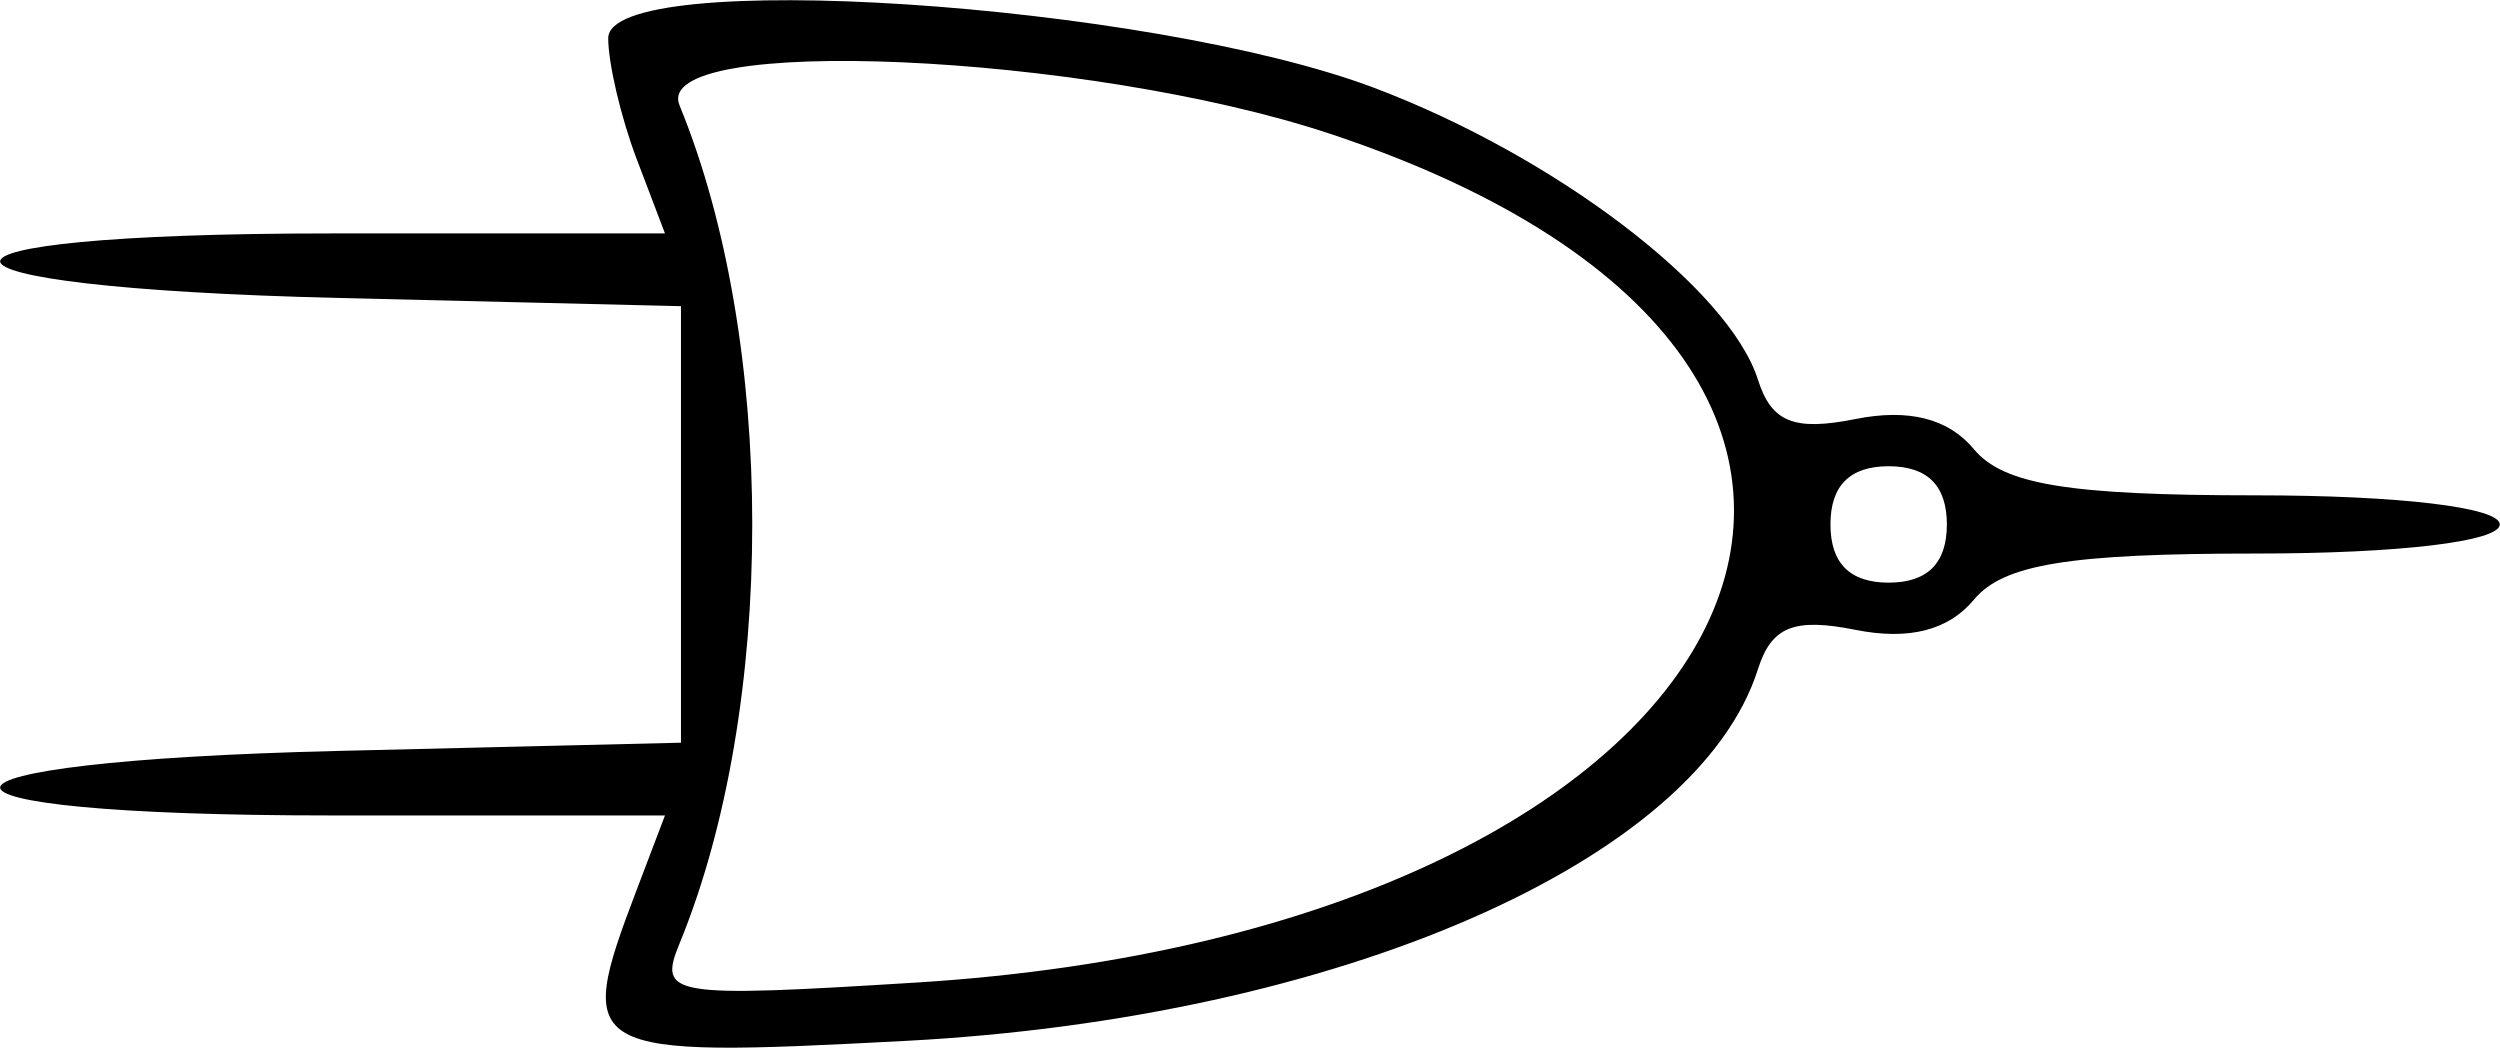
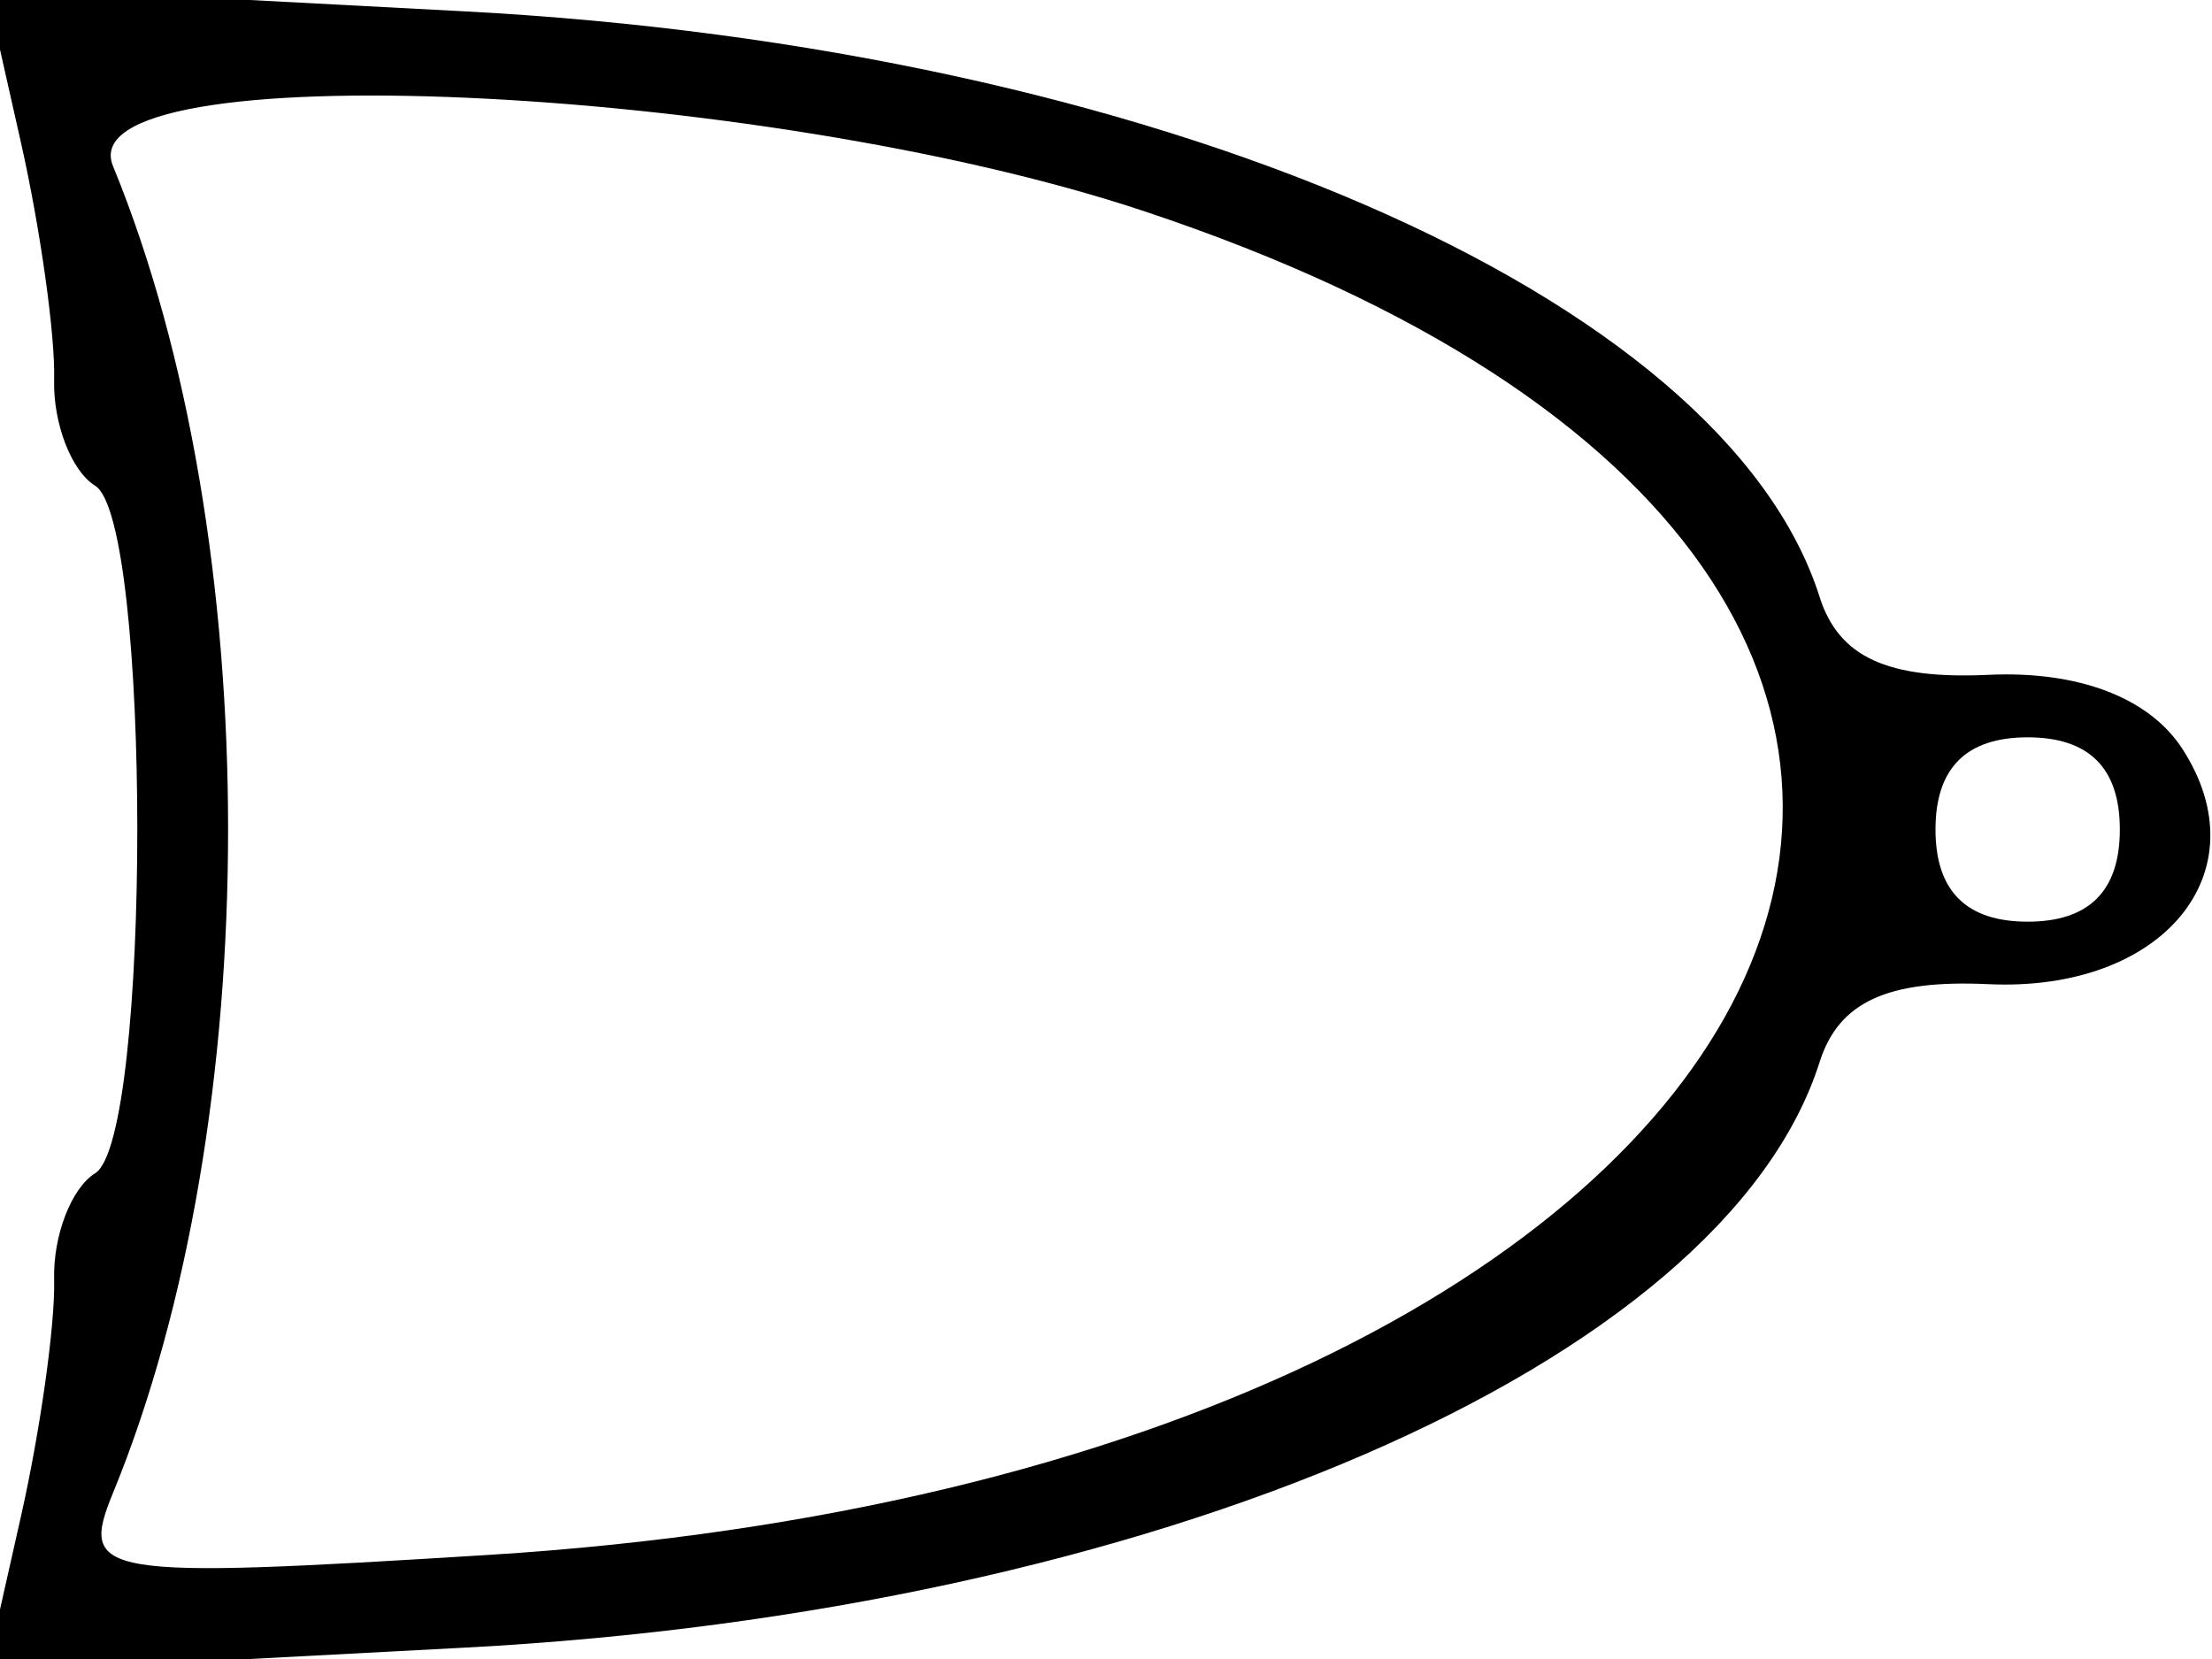
- <svg xmlns="http://www.w3.org/2000/svg" id="svg" version="1.1" viewBox="68 144.55 264.33 110.8">
+ <svg xmlns="http://www.w3.org/2000/svg" id="svg" width="400" height="300" viewBox="0, 0, 400,300">
  <g id="svgg">
-     <path id="path0" d="M132.308 148.589 C 132.308 151.260,133.658 156.997,135.308 161.338 L 138.309 169.231 103.001 169.231 C 55.865 169.231,56.570 174.923,103.846 176.056 L 140.000 176.923 140.000 200.000 L 140.000 223.077 103.846 223.944 C 56.570 225.077,55.865 230.769,103.001 230.769 L 138.309 230.769 135.308 238.662 C 128.711 256.016,129.435 256.420,163.846 254.600 C 209.448 252.187,247.427 235.610,253.871 215.306 C 255.300 210.803,257.680 209.844,264.191 211.146 C 269.814 212.270,274.011 211.201,276.703 207.958 C 279.811 204.212,286.749 203.077,306.531 203.077 C 321.664 203.077,332.308 201.806,332.308 200.000 C 332.308 198.194,321.664 196.923,306.531 196.923 C 286.749 196.923,279.811 195.788,276.703 192.042 C 274.011 188.799,269.814 187.730,264.191 188.854 C 257.680 190.156,255.300 189.197,253.871 184.694 C 250.811 175.052,232.429 161.067,213.329 153.850 C 189.381 144.800,132.308 141.094,132.308 148.589 M208.667 158.706 C 283.384 183.545,254.434 242.871,164.881 248.437 C 138.823 250.057,137.573 249.850,139.851 244.302 C 150.099 219.334,150.099 180.666,139.851 155.698 C 136.736 148.111,182.861 150.127,208.667 158.706 M273.846 200.000 C 273.846 204.103,271.795 206.154,267.692 206.154 C 263.590 206.154,261.538 204.103,261.538 200.000 C 261.538 195.897,263.590 193.846,267.692 193.846 C 271.795 193.846,273.846 195.897,273.846 200.000 " stroke="none" fill="#000000" fill-rule="evenodd" />
+     <path id="path0" d="M3.797 25.821 C 7.308 41.411,10.004 60.655,9.788 68.586 C 9.571 76.517,12.905 85.175,17.197 87.828 C 27.371 94.116,27.371 205.884,17.197 212.172 C 12.905 214.825,9.571 223.483,9.788 231.414 C 10.004 239.345,7.308 258.589,3.797 274.179 L -2.588 302.526 84.122 297.940 C 208.400 291.369,311.698 246.704,329.049 192.039 C 332.491 181.192,341.324 177.117,359.550 177.968 C 391.149 179.444,409.072 157.712,394.643 135.417 C 388.654 126.162,375.831 121.271,359.550 122.032 C 341.324 122.883,332.491 118.808,329.049 107.961 C 311.698 53.296,208.400 8.631,84.122 2.060 L -2.588 -2.526 3.797 25.821 M206.808 38.162 C 409.165 105.434,330.758 266.110,88.218 281.184 C 17.647 285.570,14.261 285.011,20.429 269.984 C 48.184 202.363,48.184 97.637,20.429 30.016 C 11.994 9.467,136.914 14.927,206.808 38.162 M383.333 150.000 C 383.333 161.111,377.778 166.667,366.667 166.667 C 355.556 166.667,350.000 161.111,350.000 150.000 C 350.000 138.889,355.556 133.333,366.667 133.333 C 377.778 133.333,383.333 138.889,383.333 150.000 " stroke="none" fill="#000000" fill-rule="evenodd" />
  </g>
</svg>
